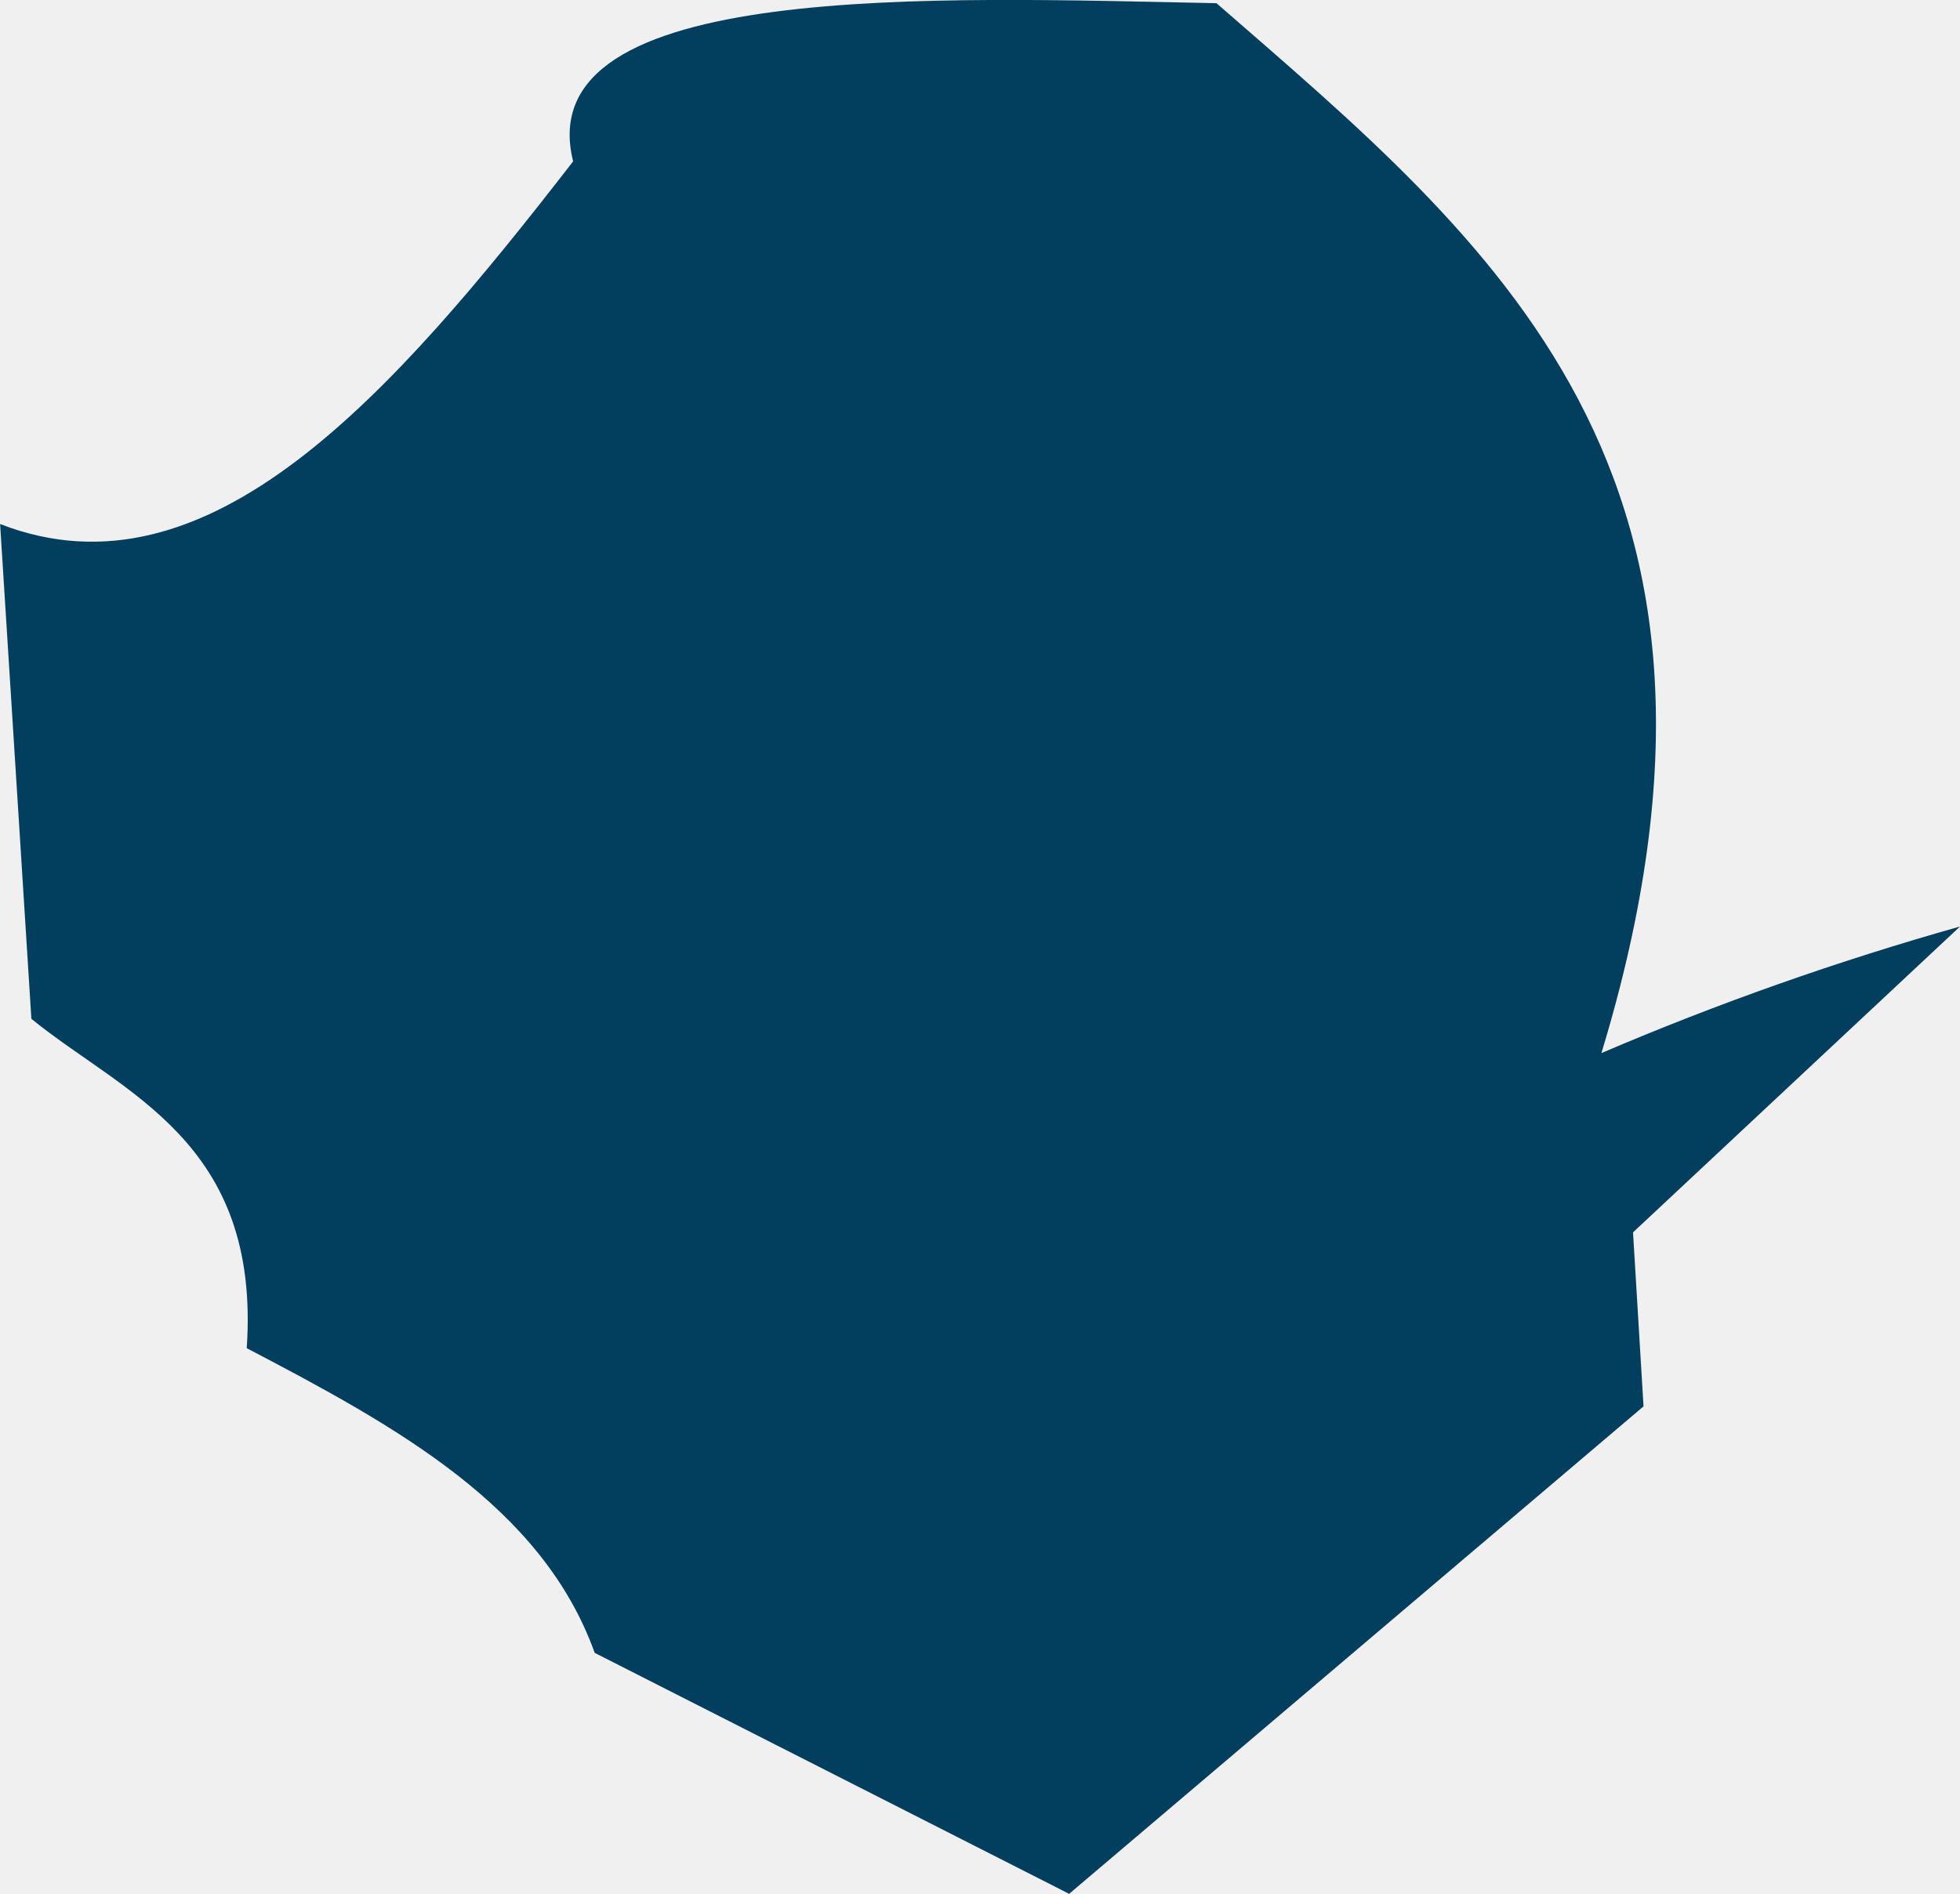
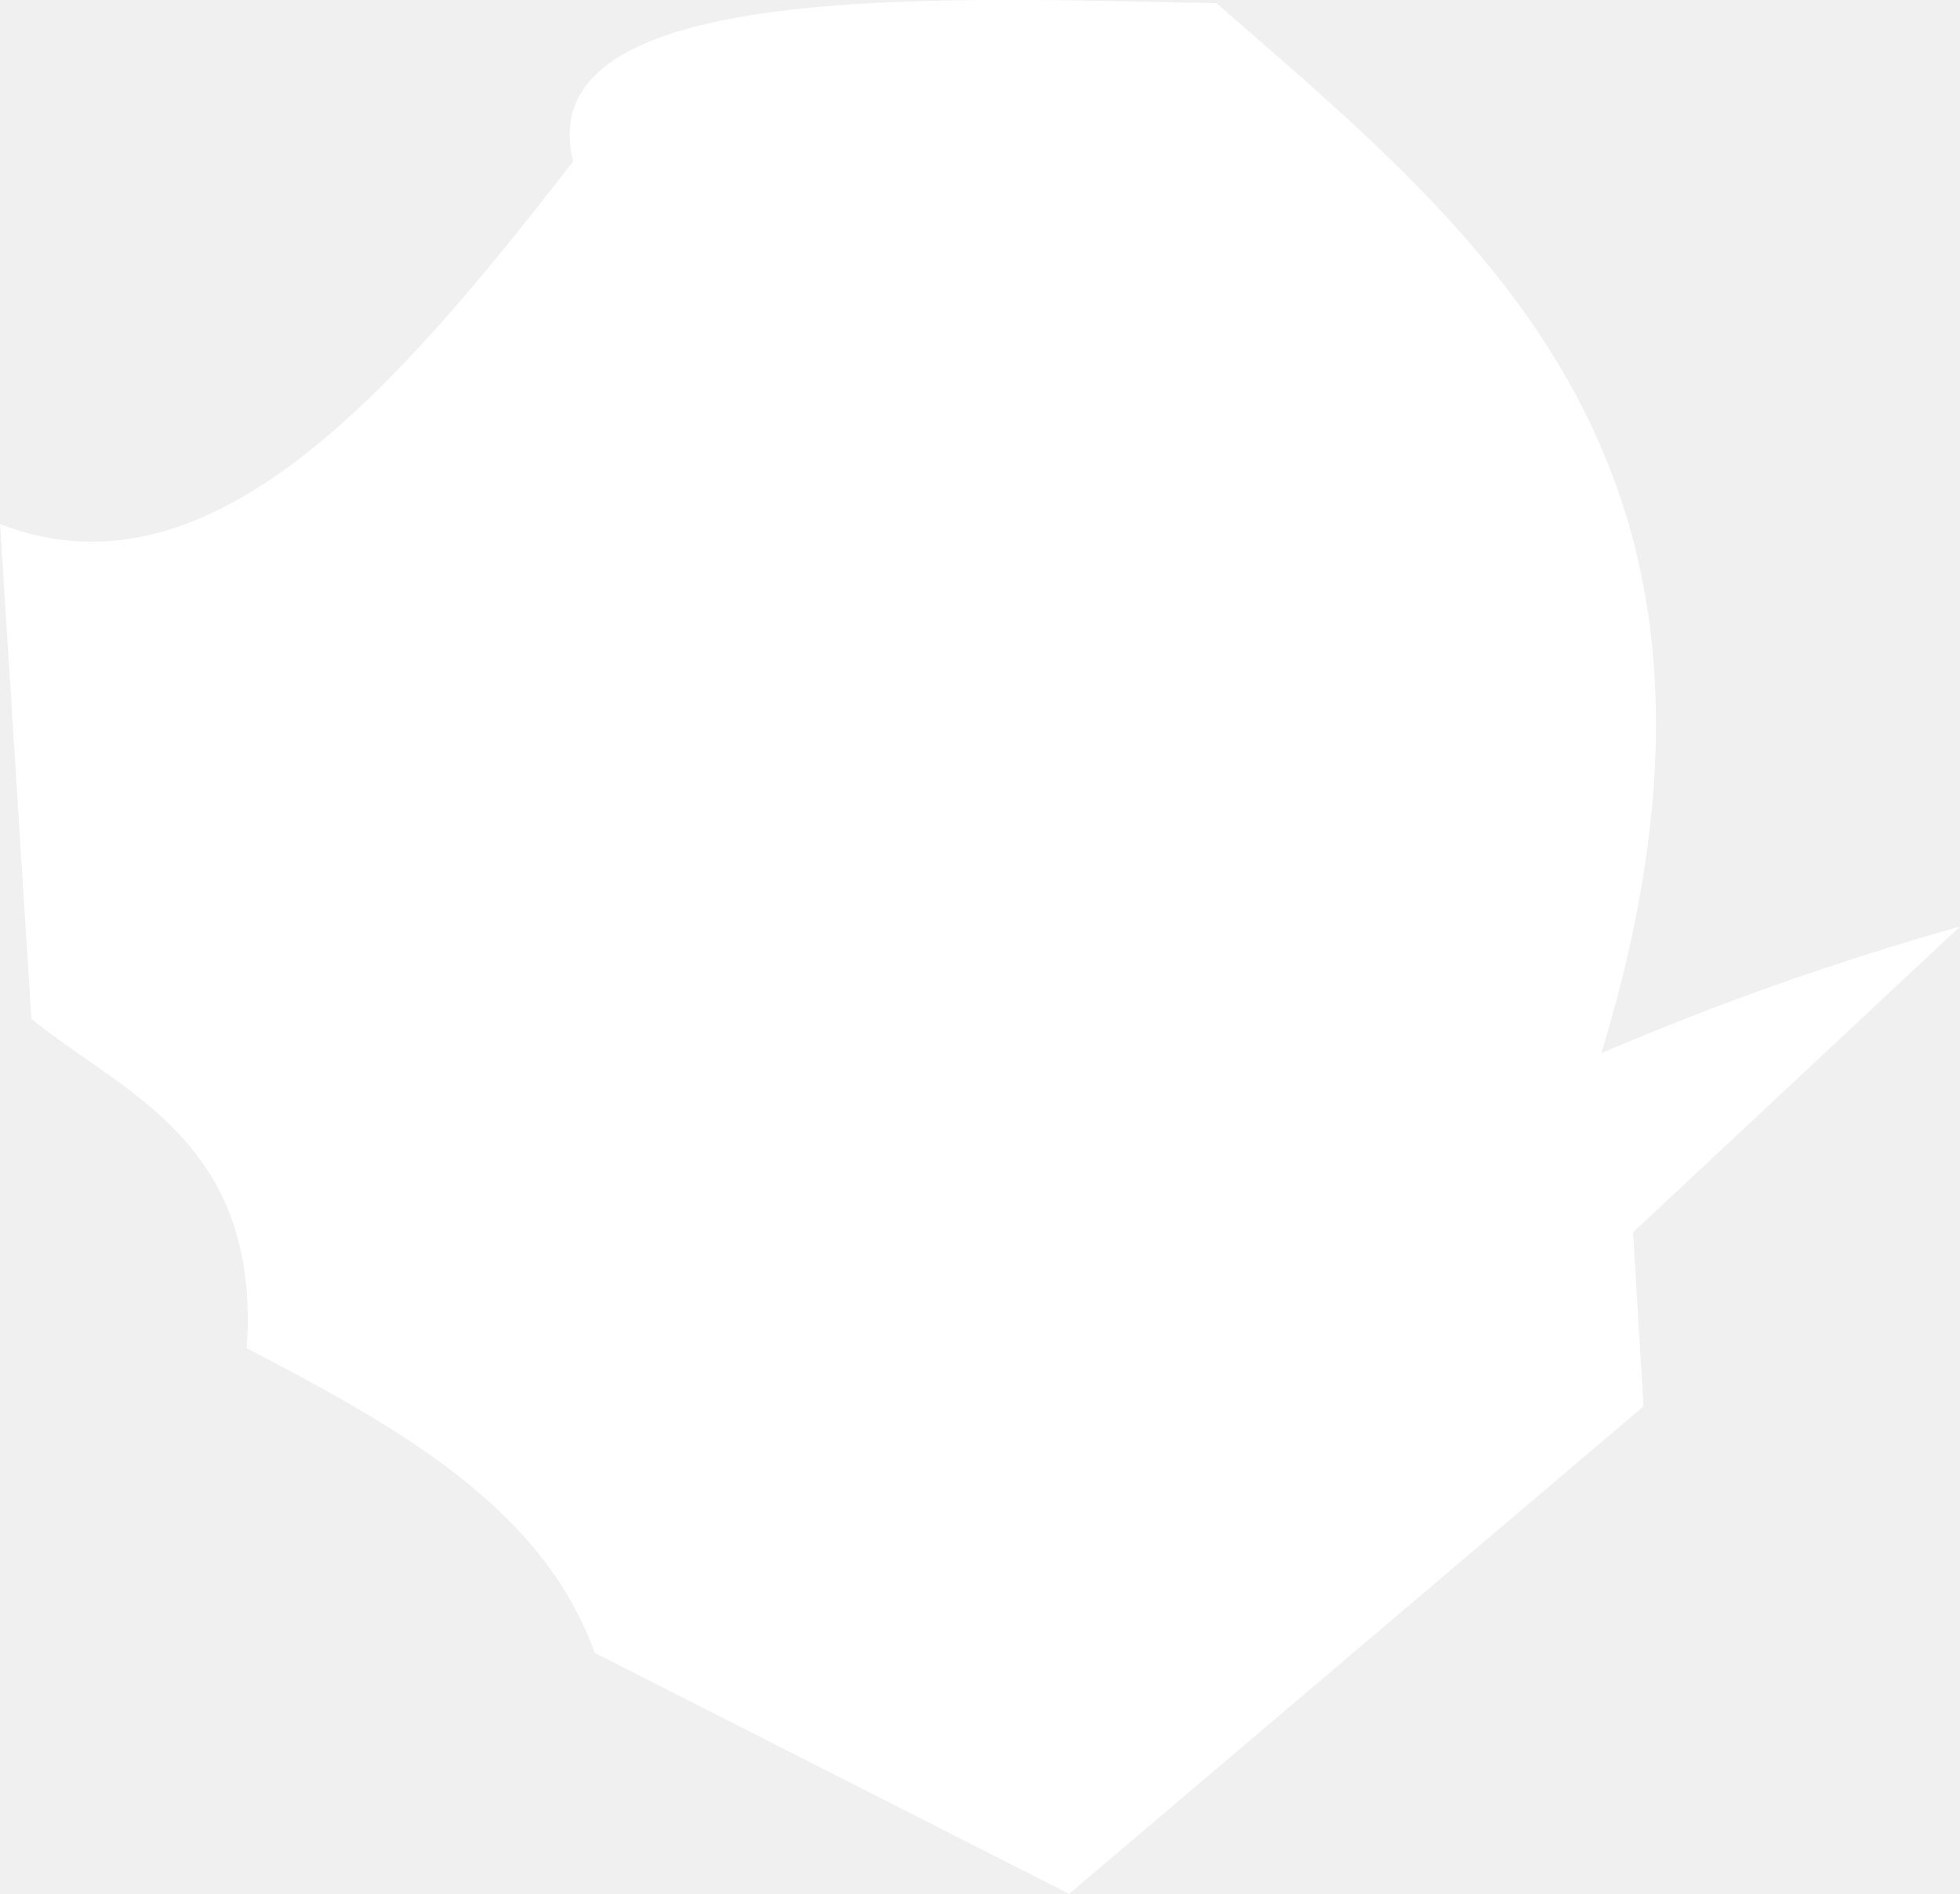
<svg xmlns="http://www.w3.org/2000/svg" width="17.174" height="16.594" viewBox="0 0 17.174 16.594">
-   <path id="Sierra_Leone" data-name="Sierra Leone" d="M99.655,478.918l-4.154-2.11c-.462-1.286-1.743-1.987-3.049-2.67.123-1.816-1.082-2.23-1.887-2.886l-.274-4.336c1.822.709,3.434-1.129,5.021-3.178-.4-1.6,3.222-1.433,5.637-1.386,2.406,2.095,4.925,4.1,3.373,9.2a25.775,25.775,0,0,1,3.142-1.109l-2.865,2.68.092,1.525-5.037,4.275Z" transform="translate(-90.29 -462.324)" fill="#023f5f" />
+   <path id="Sierra_Leone" data-name="Sierra Leone" d="M99.655,478.918l-4.154-2.11c-.462-1.286-1.743-1.987-3.049-2.67.123-1.816-1.082-2.23-1.887-2.886l-.274-4.336c1.822.709,3.434-1.129,5.021-3.178-.4-1.6,3.222-1.433,5.637-1.386,2.406,2.095,4.925,4.1,3.373,9.2a25.775,25.775,0,0,1,3.142-1.109l-2.865,2.68.092,1.525-5.037,4.275Z" transform="translate(-90.29 -462.324)" fill="#fff" />
</svg>
